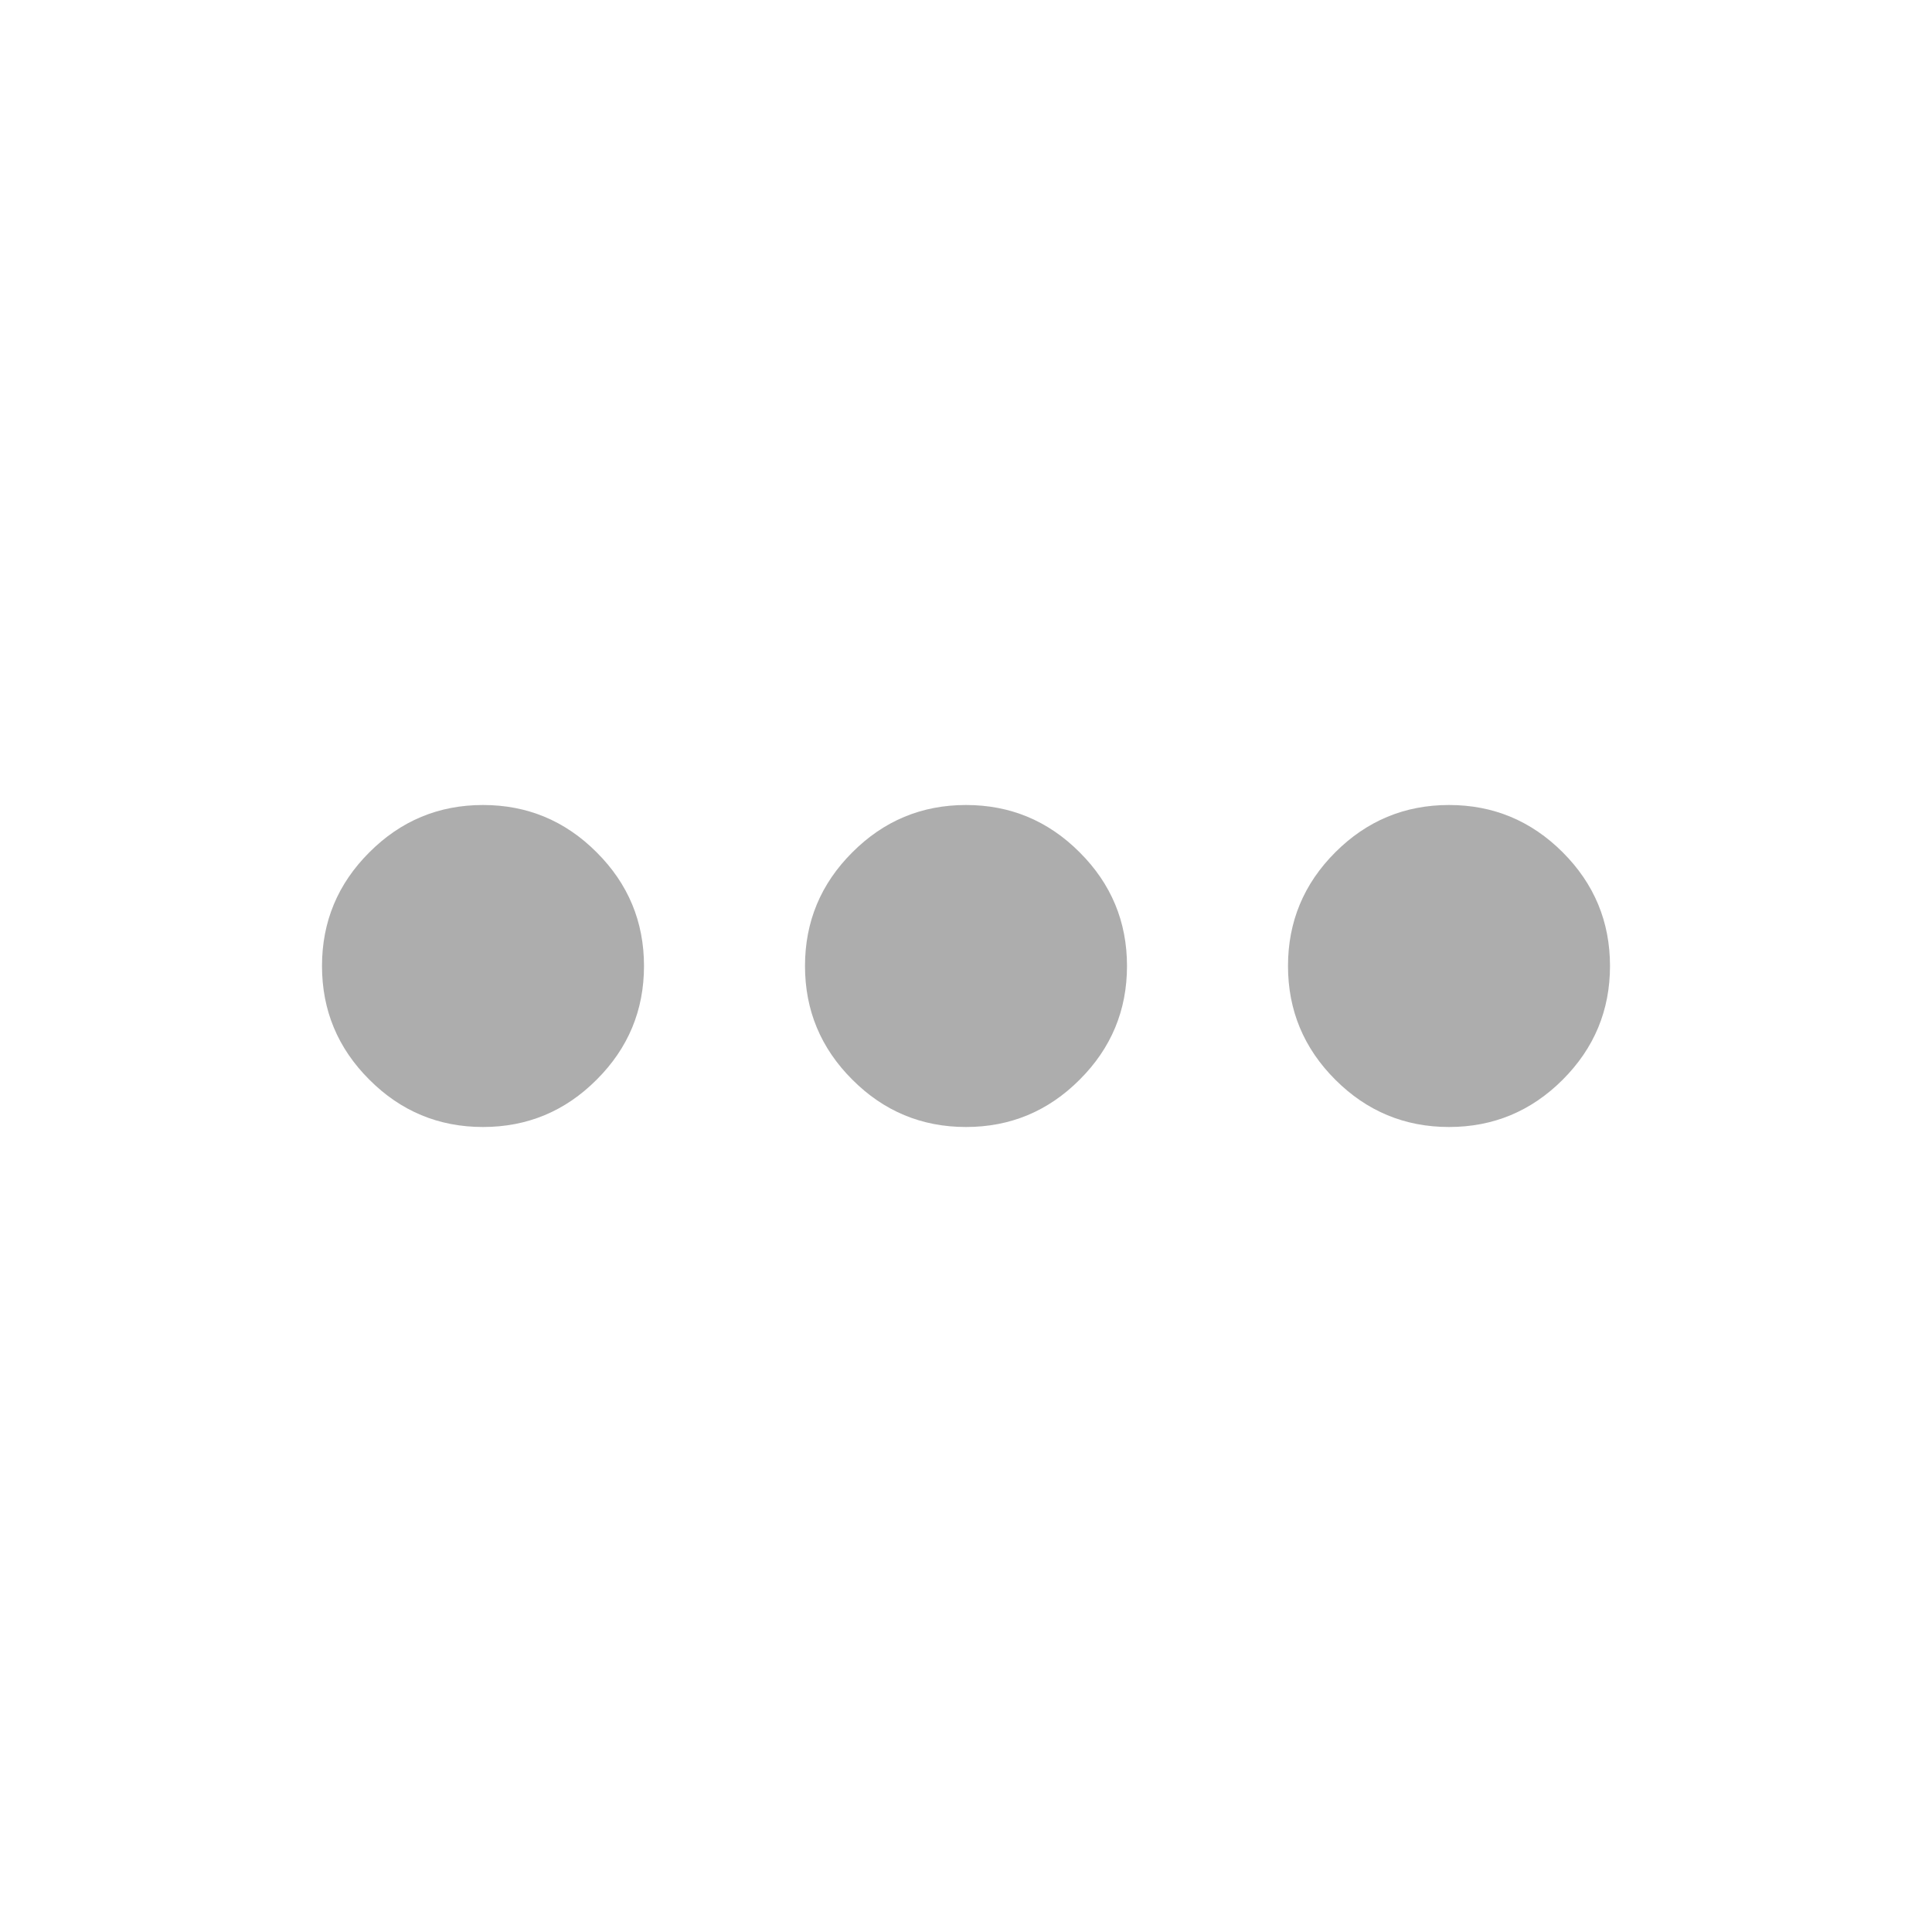
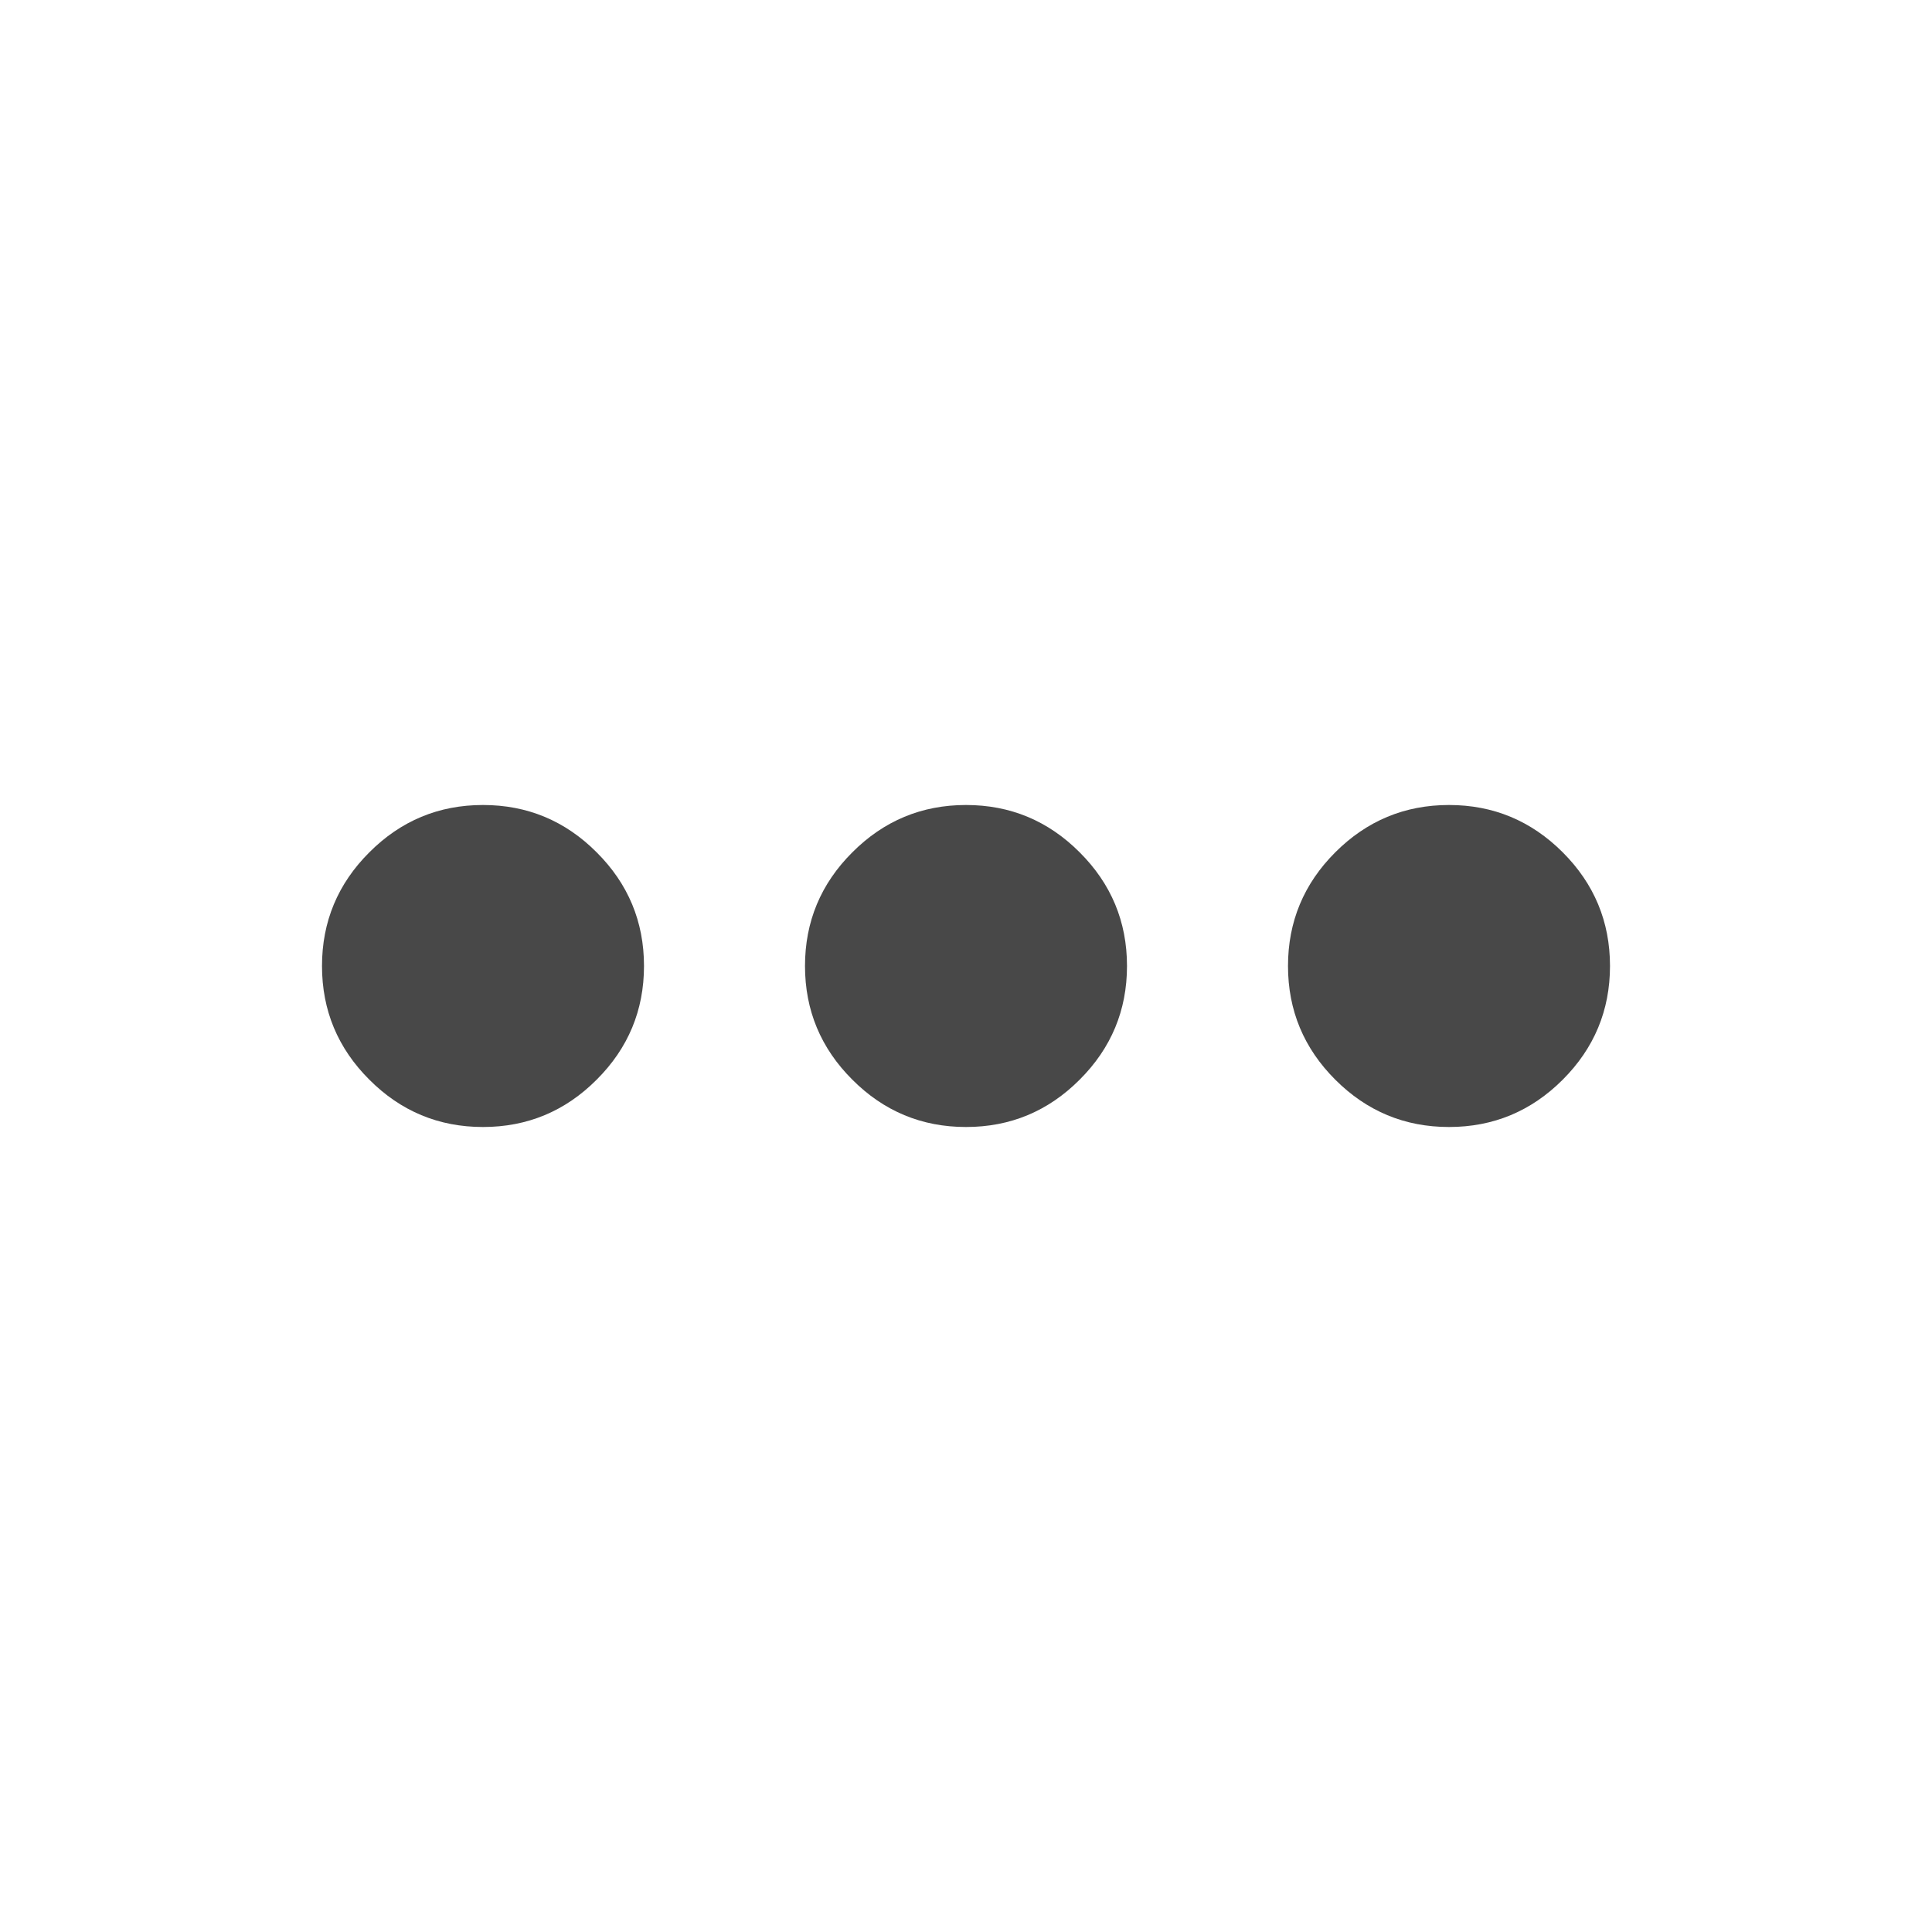
<svg xmlns="http://www.w3.org/2000/svg" width="24" height="24" viewBox="0 0 24 24" fill="none">
-   <path d="M6 14C5.45 14 4.979 13.804 4.588 13.412C4.196 13.021 4 12.55 4 12C4 11.45 4.196 10.979 4.588 10.588C4.979 10.196 5.45 10 6 10C6.55 10 7.021 10.196 7.412 10.588C7.804 10.979 8 11.45 8 12C8 12.55 7.804 13.021 7.412 13.412C7.021 13.804 6.55 14 6 14ZM12 14C11.45 14 10.979 13.804 10.588 13.412C10.196 13.021 10 12.55 10 12C10 11.45 10.196 10.979 10.588 10.588C10.979 10.196 11.45 10 12 10C12.55 10 13.021 10.196 13.412 10.588C13.804 10.979 14 11.45 14 12C14 12.55 13.804 13.021 13.412 13.412C13.021 13.804 12.55 14 12 14ZM18 14C17.45 14 16.979 13.804 16.587 13.412C16.196 13.021 16 12.55 16 12C16 11.45 16.196 10.979 16.587 10.588C16.979 10.196 17.45 10 18 10C18.55 10 19.021 10.196 19.413 10.588C19.804 10.979 20 11.45 20 12C20 12.55 19.804 13.021 19.413 13.412C19.021 13.804 18.55 14 18 14Z" fill="#ADADAD" />
+   <path d="M6 14C5.45 14 4.979 13.804 4.588 13.412C4.196 13.021 4 12.55 4 12C4 11.45 4.196 10.979 4.588 10.588C4.979 10.196 5.45 10 6 10C6.55 10 7.021 10.196 7.412 10.588C7.804 10.979 8 11.45 8 12C8 12.55 7.804 13.021 7.412 13.412C7.021 13.804 6.55 14 6 14ZM12 14C11.45 14 10.979 13.804 10.588 13.412C10.196 13.021 10 12.55 10 12C10 11.45 10.196 10.979 10.588 10.588C10.979 10.196 11.45 10 12 10C12.55 10 13.021 10.196 13.412 10.588C13.804 10.979 14 11.45 14 12C14 12.55 13.804 13.021 13.412 13.412C13.021 13.804 12.55 14 12 14ZM18 14C17.45 14 16.979 13.804 16.587 13.412C16.196 13.021 16 12.55 16 12C16 11.45 16.196 10.979 16.587 10.588C16.979 10.196 17.45 10 18 10C18.55 10 19.021 10.196 19.413 10.588C19.804 10.979 20 11.45 20 12C20 12.55 19.804 13.021 19.413 13.412C19.021 13.804 18.55 14 18 14Z" fill="#484848" />
</svg>
